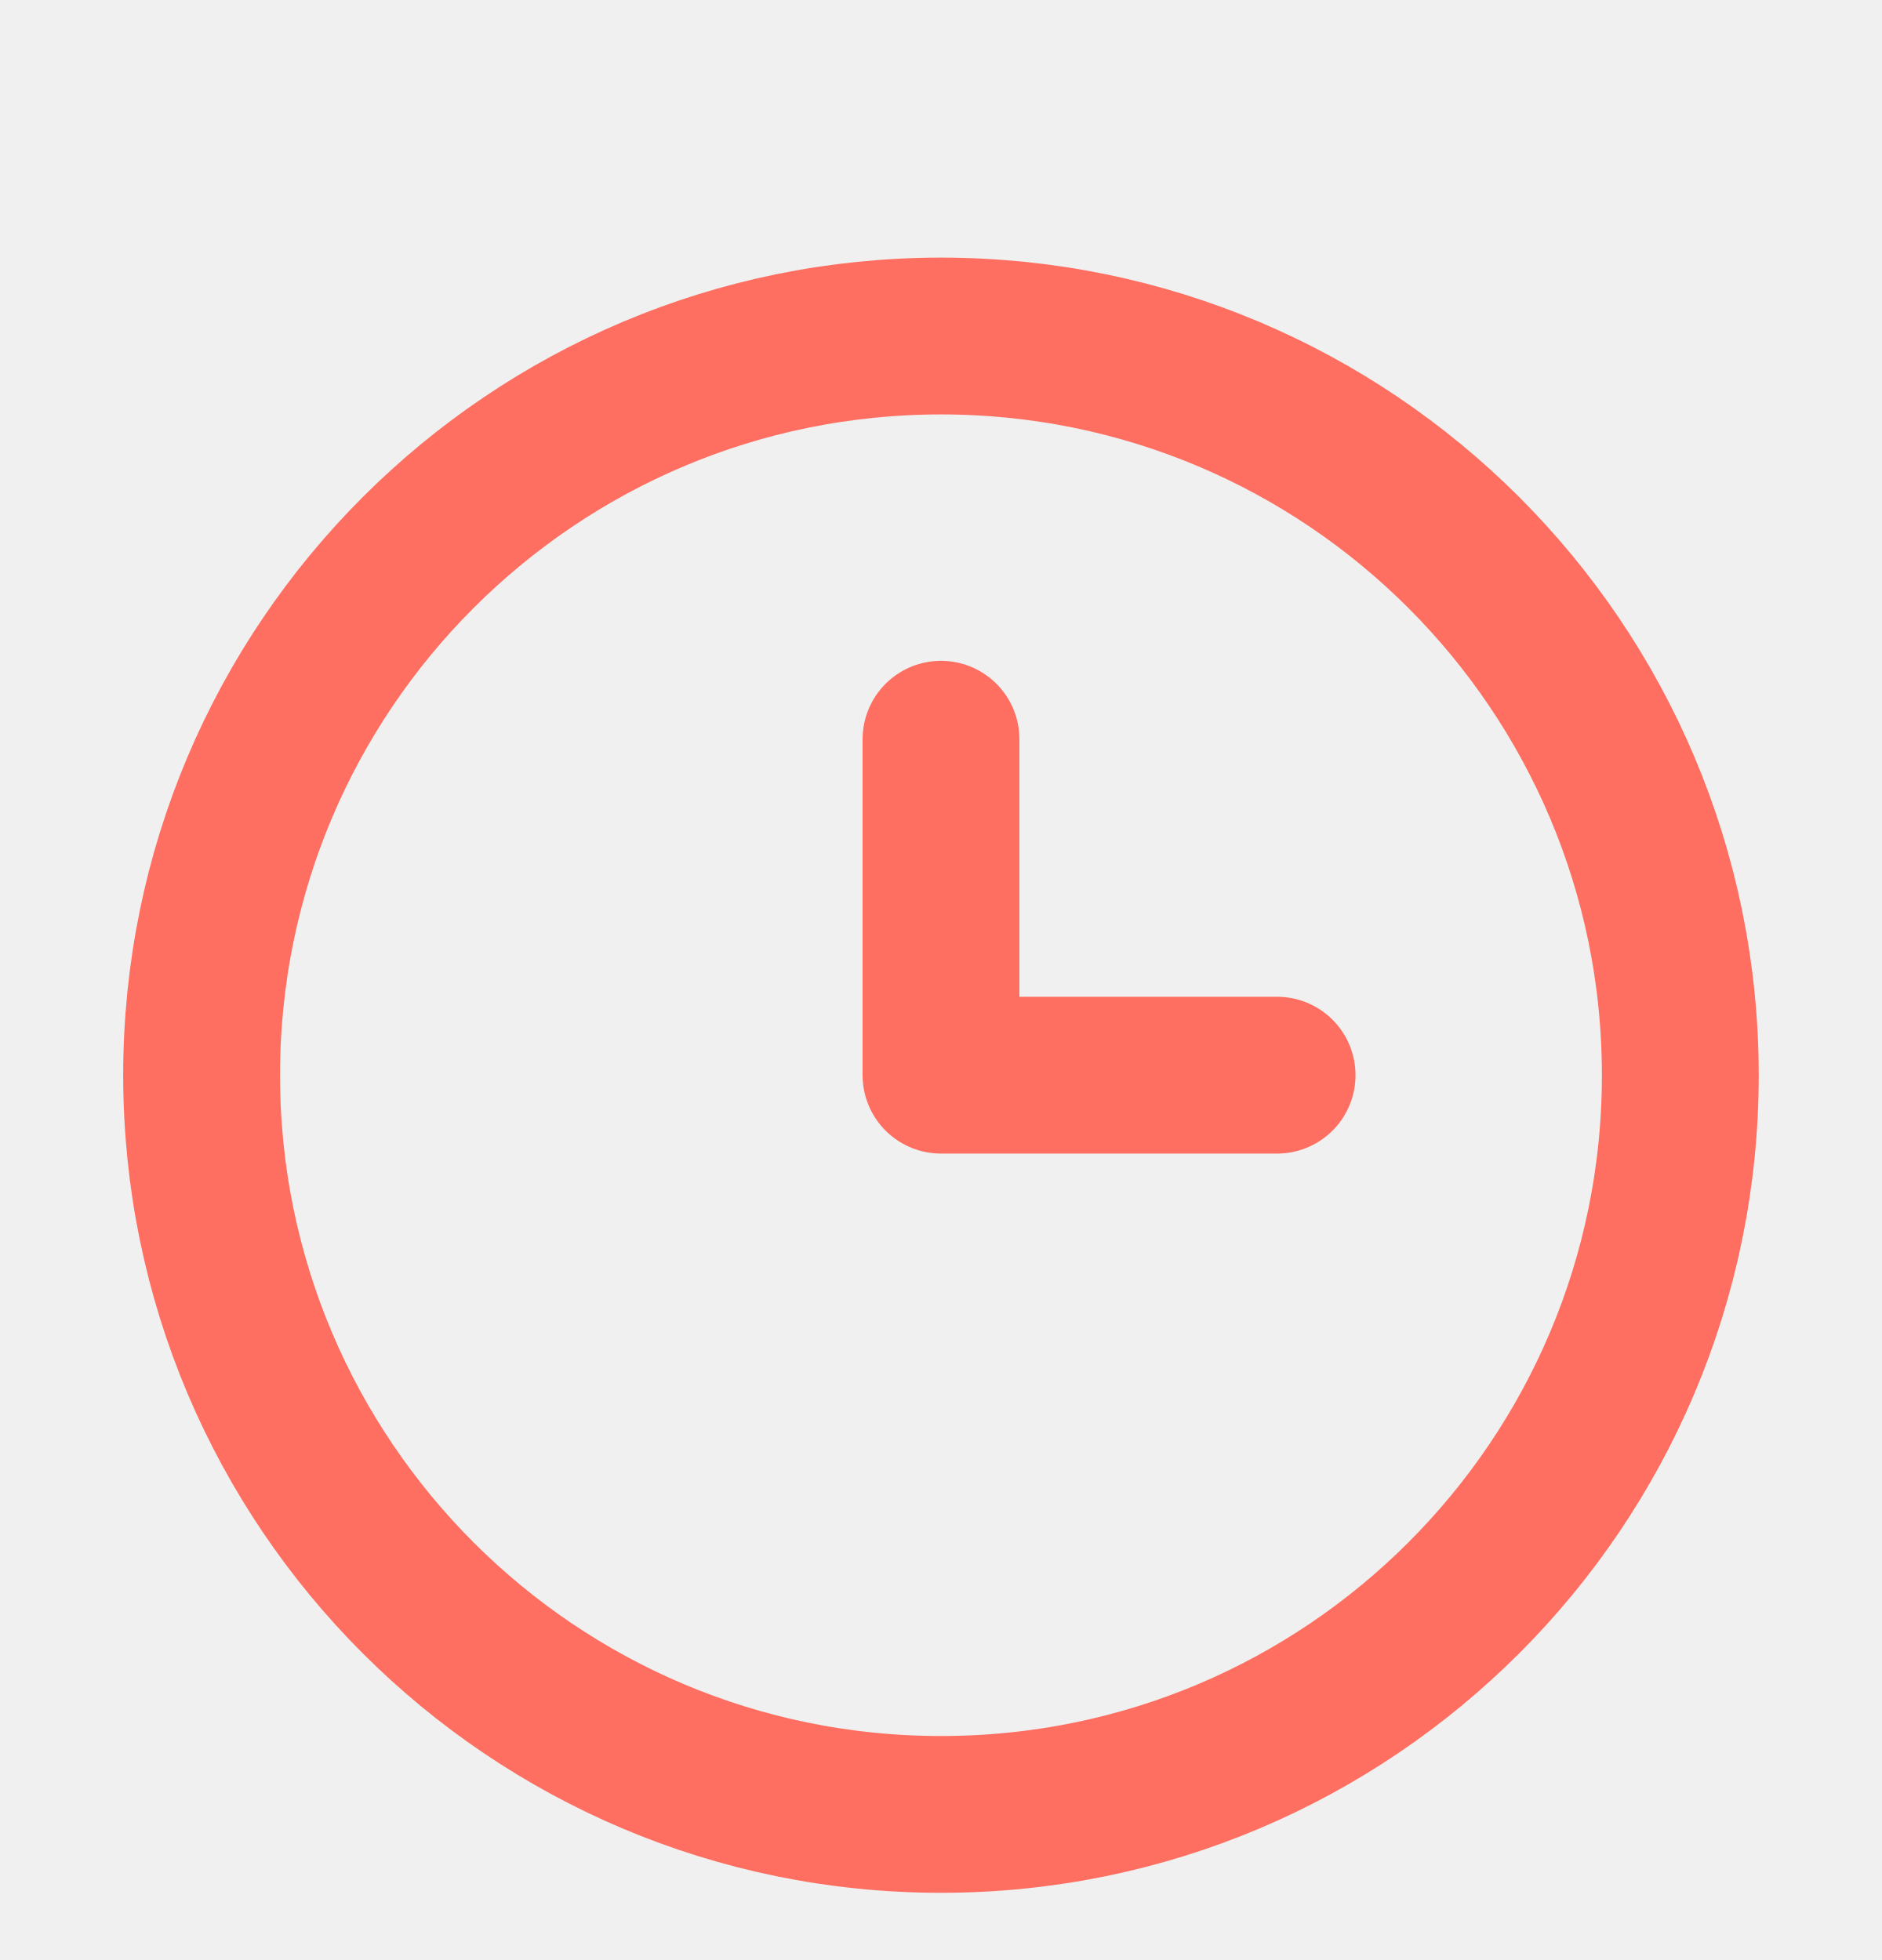
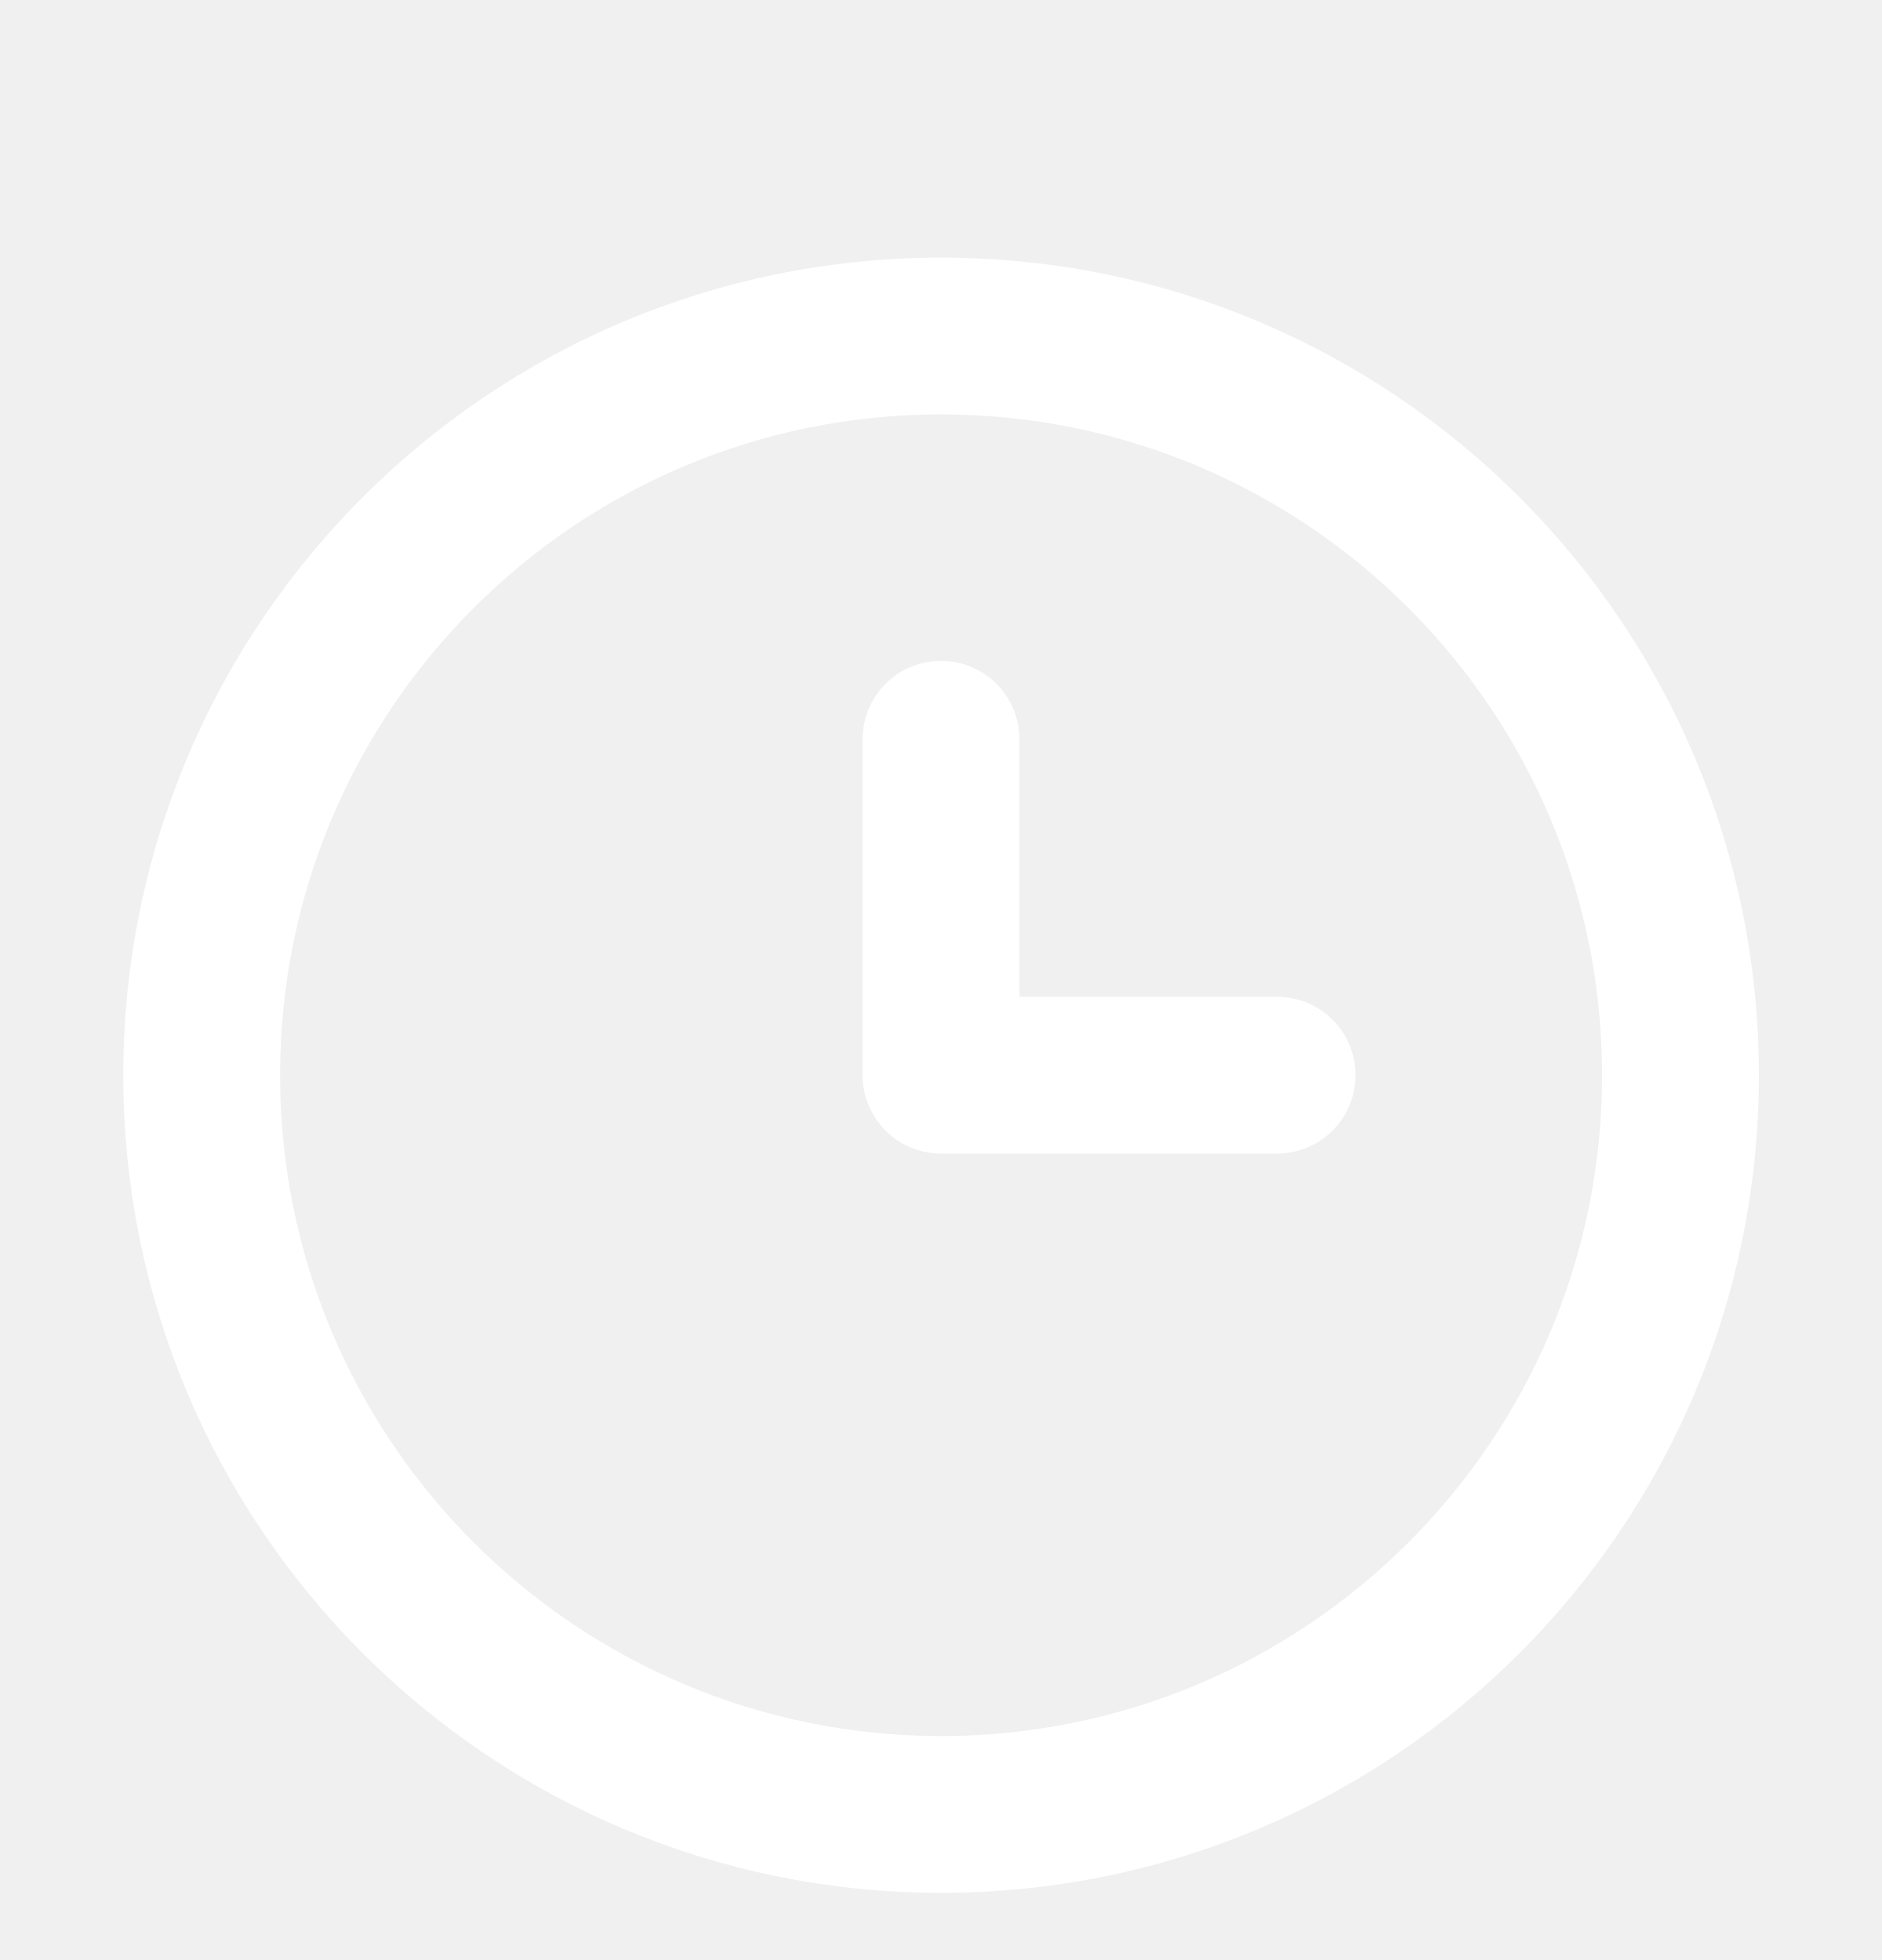
<svg xmlns="http://www.w3.org/2000/svg" width="24" height="25" viewBox="0 0 24 25" fill="none">
-   <path d="M12 23.143C17.207 23.143 21.428 18.922 21.428 13.714C21.428 8.507 17.207 4.286 12 4.286C6.793 4.286 2.571 8.507 2.571 13.714C2.571 18.922 6.793 23.143 12 23.143Z" stroke="#FF6F61" stroke-width="2" stroke-linecap="round" stroke-linejoin="round" />
-   <path d="M12 9.429V13.714H16.286" stroke="#FF6F61" stroke-width="2" stroke-linecap="round" stroke-linejoin="round" />
+   <path d="M12.001 23.143C17.208 23.143 21.43 18.922 21.43 13.714C21.43 8.507 17.208 4.286 12.001 4.286C6.794 4.286 2.572 8.507 2.572 13.714C2.572 18.922 6.794 23.143 12.001 23.143Z" stroke="white" stroke-width="2" stroke-linecap="round" stroke-linejoin="round" />
+   <path d="M12 9.429V13.714H16.286" stroke="white" stroke-width="2" stroke-linecap="round" stroke-linejoin="round" />
</svg>
